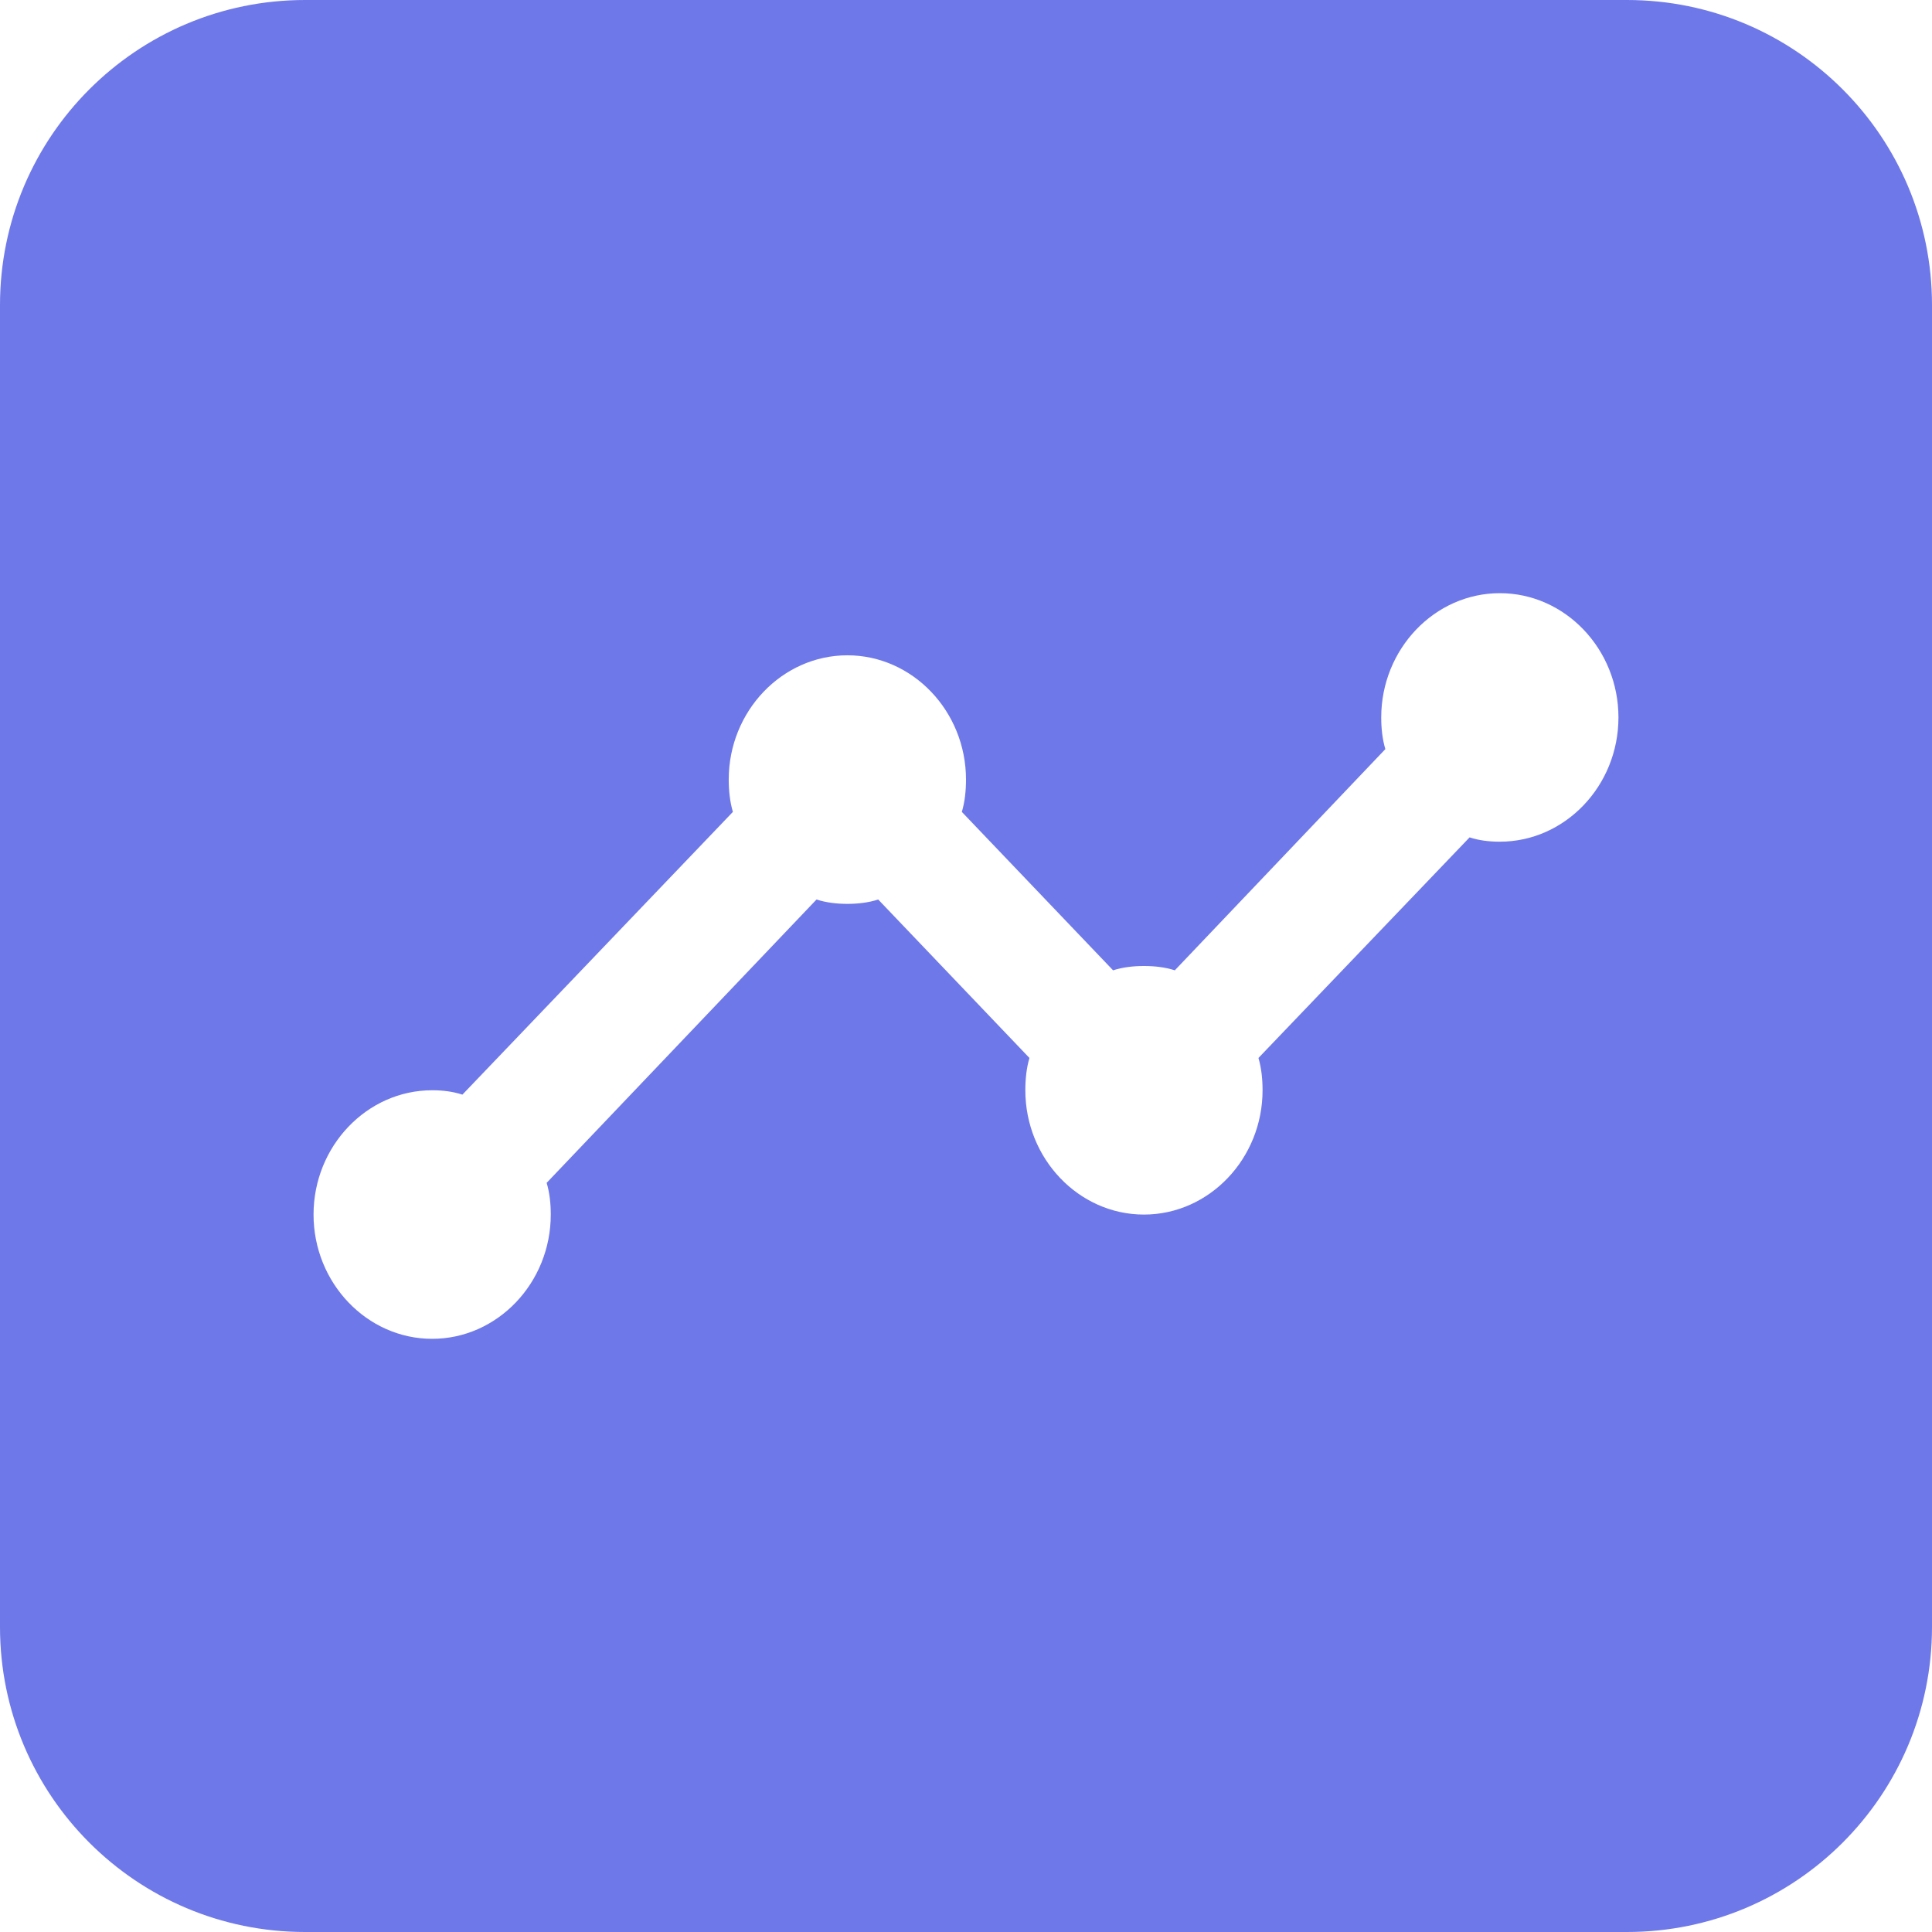
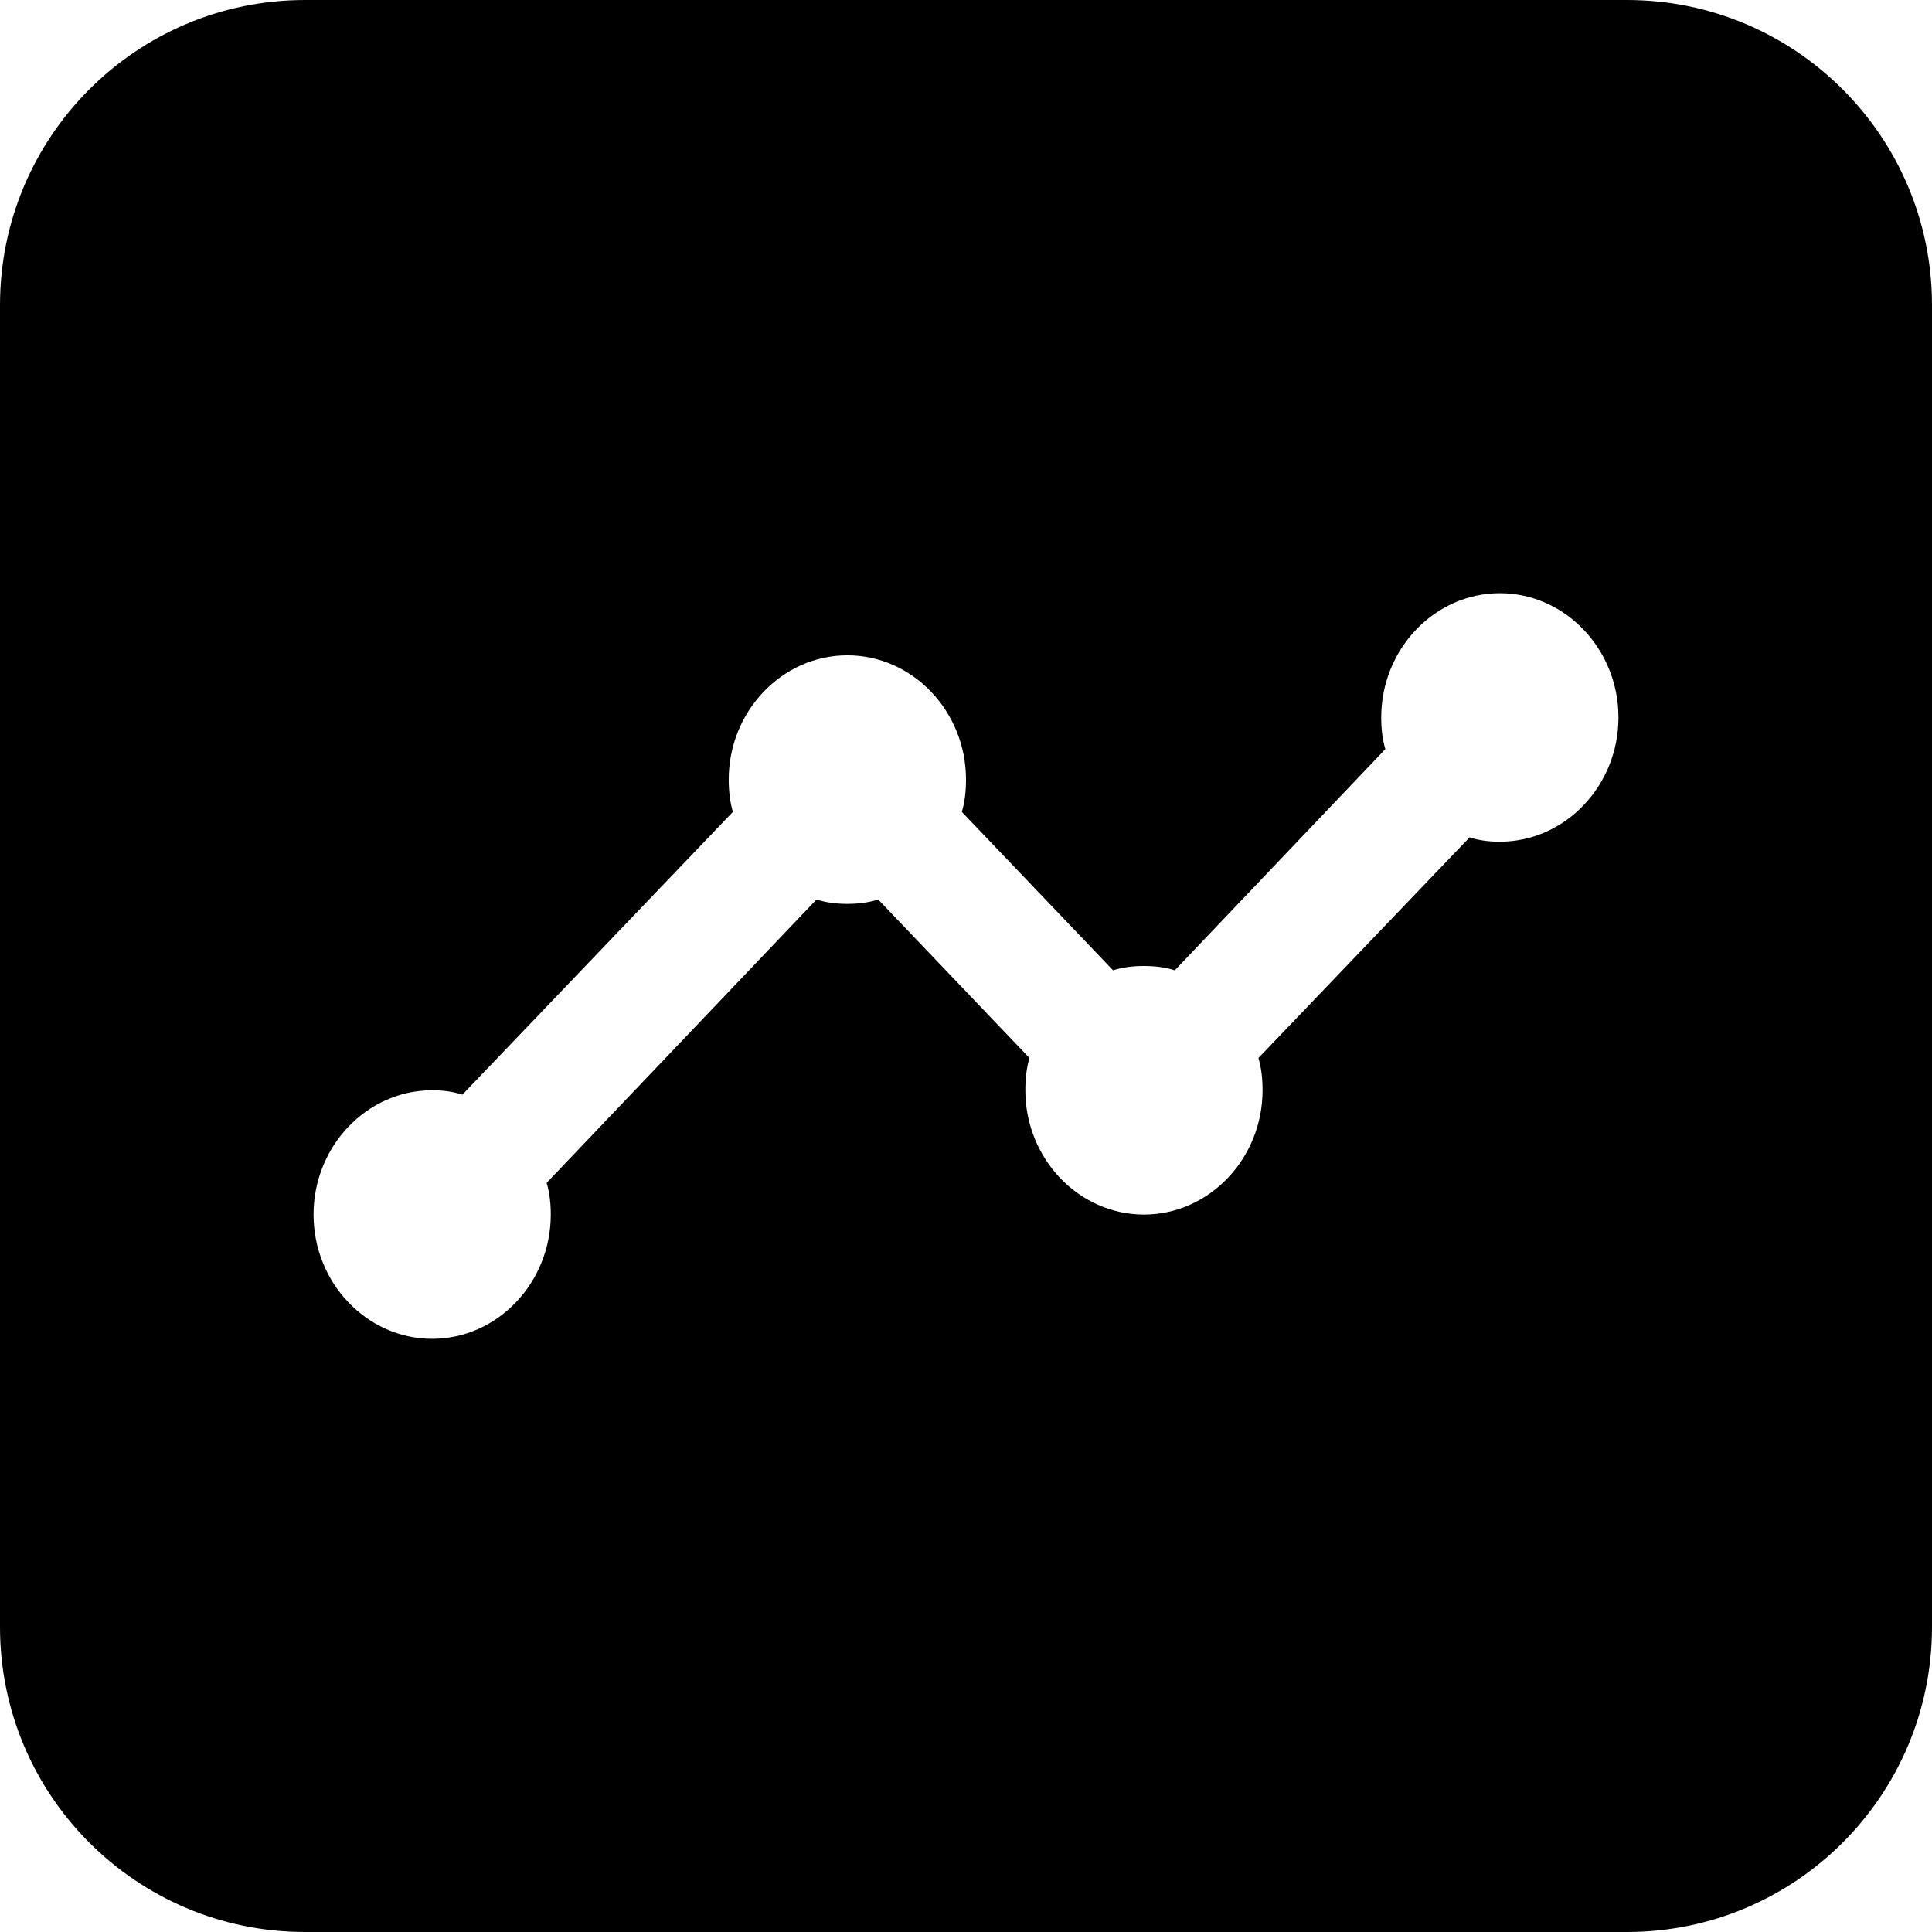
- <svg xmlns="http://www.w3.org/2000/svg" width="38" height="38" viewBox="0 0 38 38" fill="none">
-   <path id="my-statistics-icon" fill-rule="evenodd" clip-rule="evenodd" d="M6 0C2.686 0 0 2.686 0 6V32C0 35.314 2.686 38 6 38H32C35.314 38 38 35.314 38 32V6C38 2.686 35.314 0 32 0H6ZM29.5 16.555C30.783 16.555 31.833 15.456 31.833 14.111C31.833 12.767 30.783 11.667 29.5 11.667C28.217 11.667 27.167 12.767 27.167 14.111C27.167 14.331 27.19 14.539 27.248 14.734L23.107 19.085C22.92 19.024 22.71 19 22.5 19C22.29 19 22.08 19.024 21.893 19.085L18.918 15.969C18.977 15.773 19 15.553 19 15.333C19 13.989 17.95 12.889 16.667 12.889C15.383 12.889 14.333 13.989 14.333 15.333C14.333 15.553 14.357 15.773 14.415 15.969L9.095 21.53C8.908 21.469 8.71 21.444 8.5 21.444C7.217 21.444 6.167 22.544 6.167 23.889C6.167 25.233 7.217 26.333 8.5 26.333C9.783 26.333 10.833 25.233 10.833 23.889C10.833 23.669 10.81 23.461 10.752 23.265L16.06 17.692C16.247 17.753 16.457 17.778 16.667 17.778C16.877 17.778 17.087 17.753 17.273 17.692L20.248 20.809C20.19 21.004 20.167 21.224 20.167 21.444C20.167 22.789 21.217 23.889 22.5 23.889C23.783 23.889 24.833 22.789 24.833 21.444C24.833 21.224 24.81 21.004 24.752 20.809L28.905 16.47C29.092 16.531 29.29 16.555 29.5 16.555Z" fill="#6E78E8" />
+ <svg xmlns="http://www.w3.org/2000/svg" width="38" height="38" viewBox="0 0 38 38">
+   <path id="my-statistics-icon" fill-rule="evenodd" clip-rule="evenodd" d="M6 0C2.686 0 0 2.686 0 6V32C0 35.314 2.686 38 6 38H32C35.314 38 38 35.314 38 32V6C38 2.686 35.314 0 32 0H6ZM29.5 16.555C30.783 16.555 31.833 15.456 31.833 14.111C31.833 12.767 30.783 11.667 29.5 11.667C28.217 11.667 27.167 12.767 27.167 14.111C27.167 14.331 27.19 14.539 27.248 14.734L23.107 19.085C22.92 19.024 22.71 19 22.5 19C22.29 19 22.08 19.024 21.893 19.085L18.918 15.969C18.977 15.773 19 15.553 19 15.333C19 13.989 17.95 12.889 16.667 12.889C15.383 12.889 14.333 13.989 14.333 15.333C14.333 15.553 14.357 15.773 14.415 15.969L9.095 21.53C8.908 21.469 8.71 21.444 8.5 21.444C7.217 21.444 6.167 22.544 6.167 23.889C6.167 25.233 7.217 26.333 8.5 26.333C9.783 26.333 10.833 25.233 10.833 23.889C10.833 23.669 10.81 23.461 10.752 23.265L16.06 17.692C16.247 17.753 16.457 17.778 16.667 17.778C16.877 17.778 17.087 17.753 17.273 17.692L20.248 20.809C20.19 21.004 20.167 21.224 20.167 21.444C20.167 22.789 21.217 23.889 22.5 23.889C23.783 23.889 24.833 22.789 24.833 21.444C24.833 21.224 24.81 21.004 24.752 20.809L28.905 16.47C29.092 16.531 29.29 16.555 29.5 16.555Z" />
</svg>
